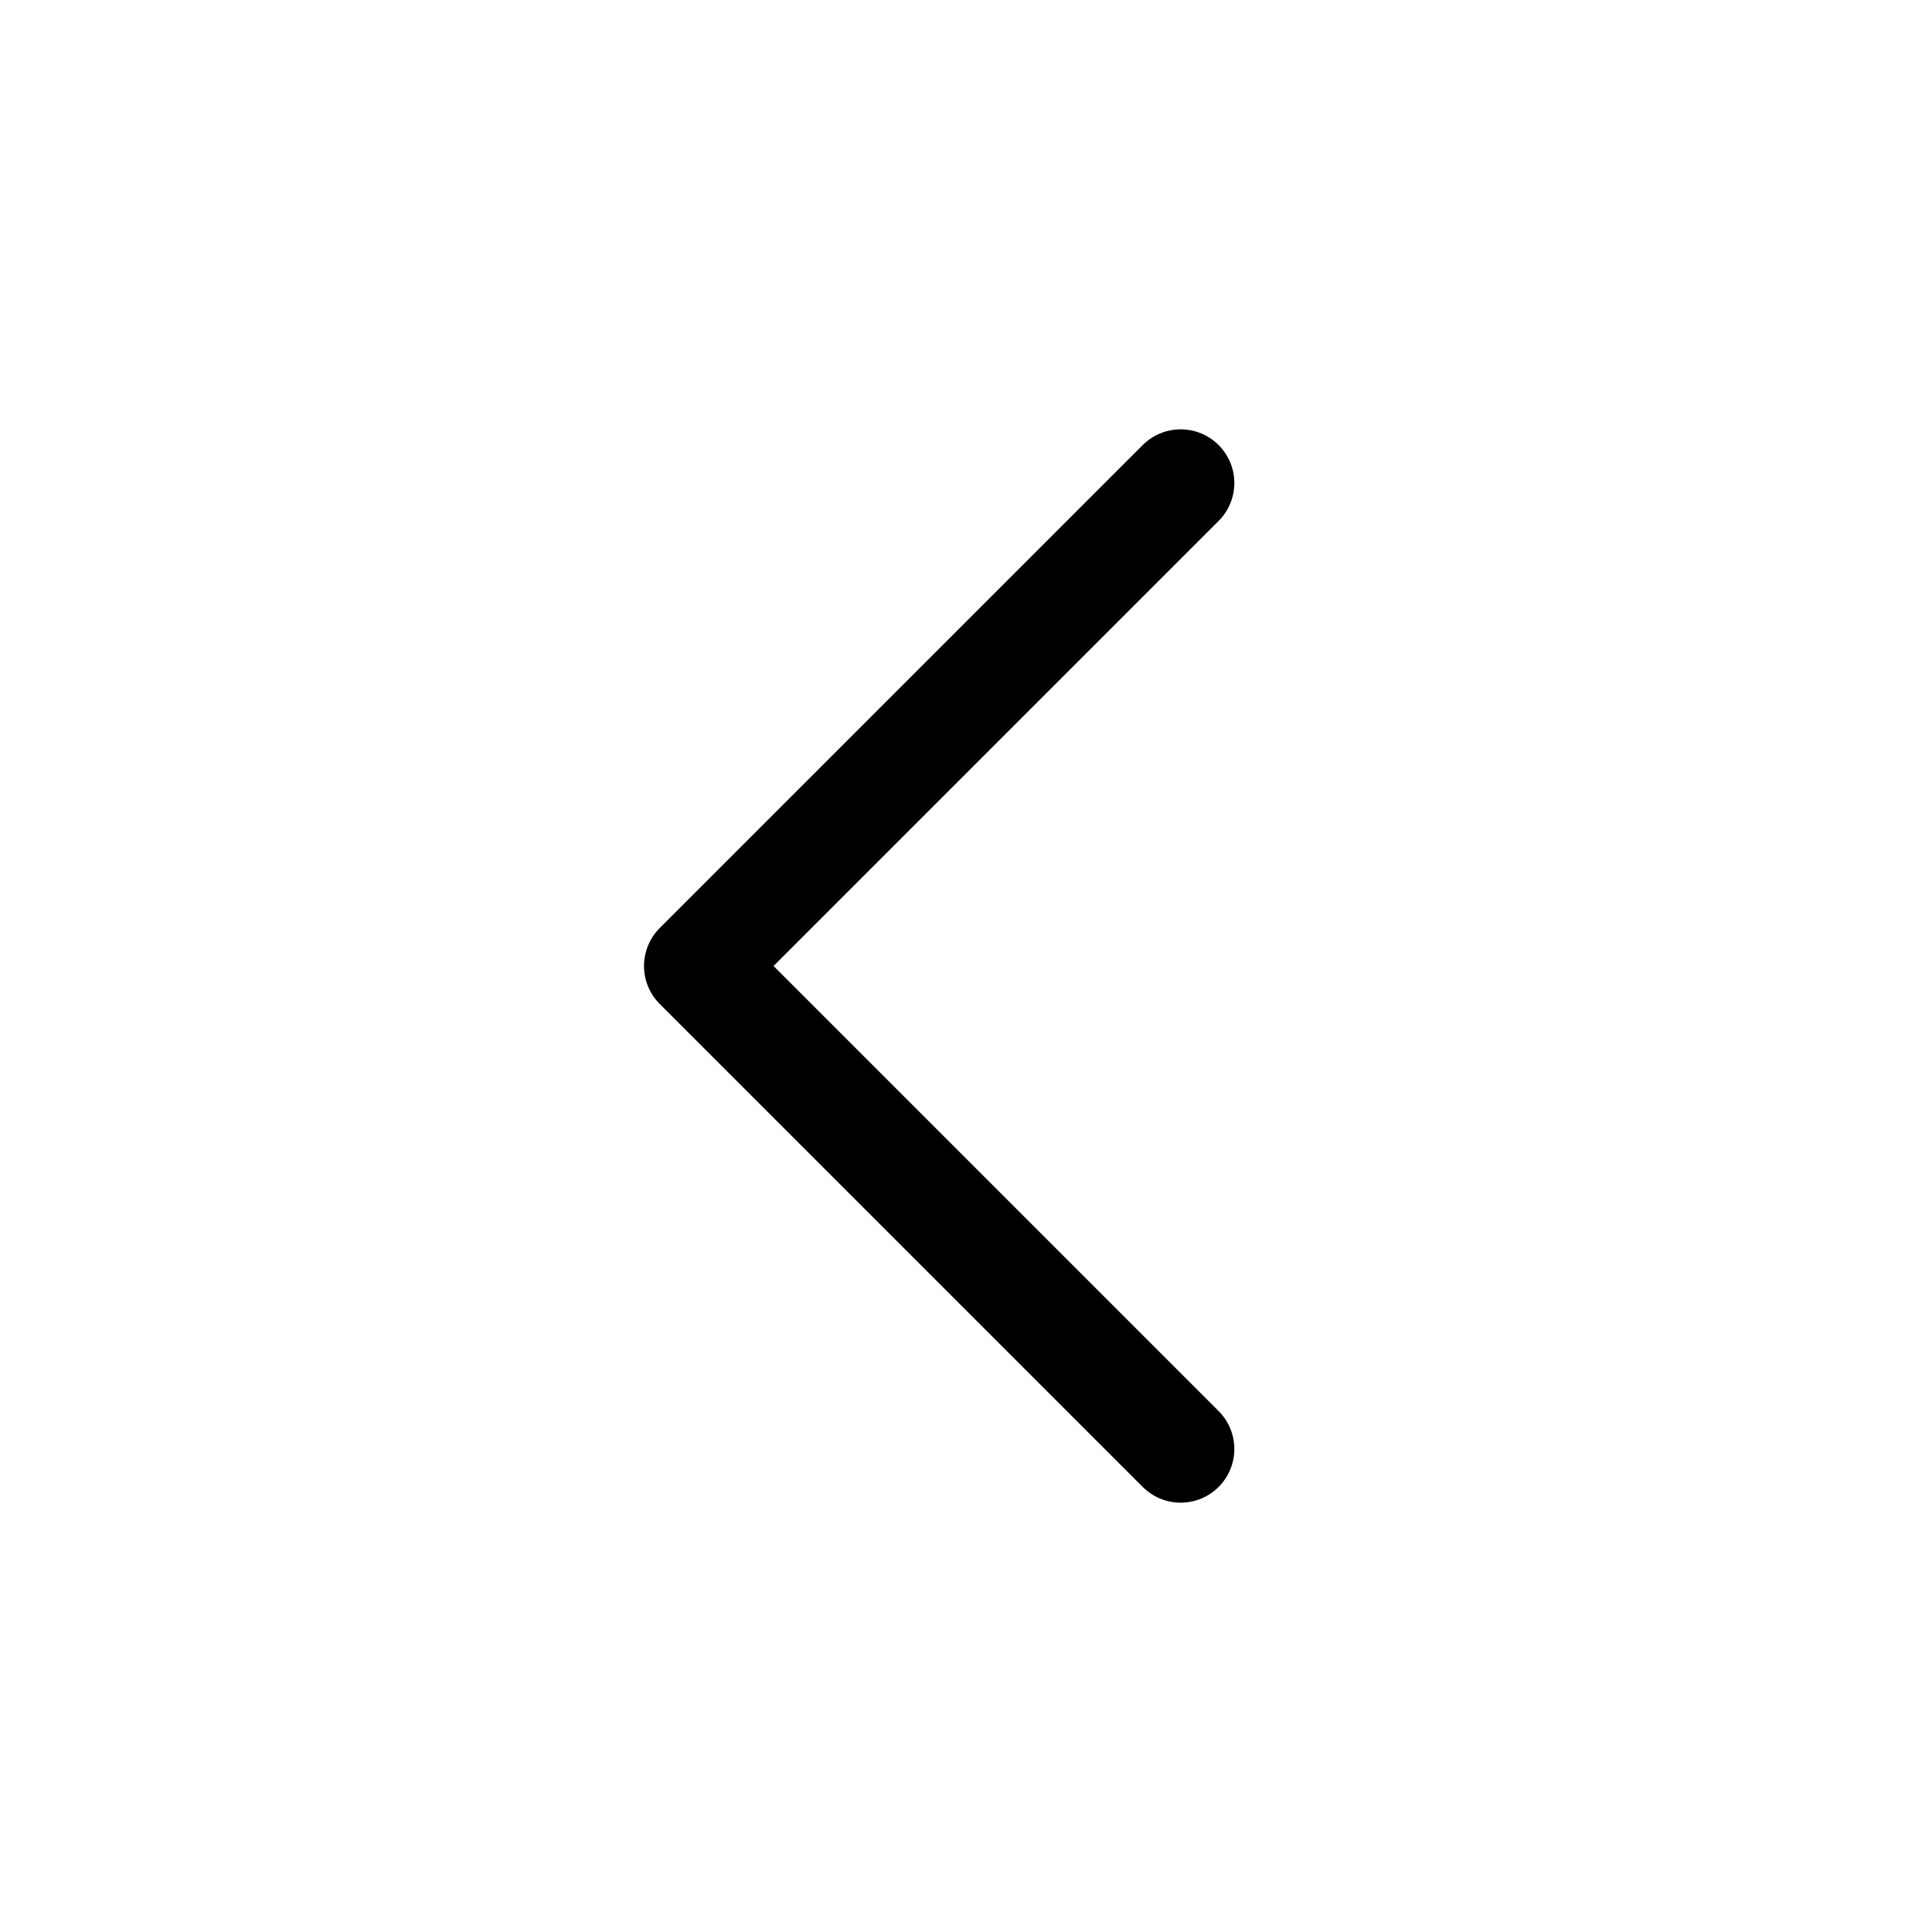
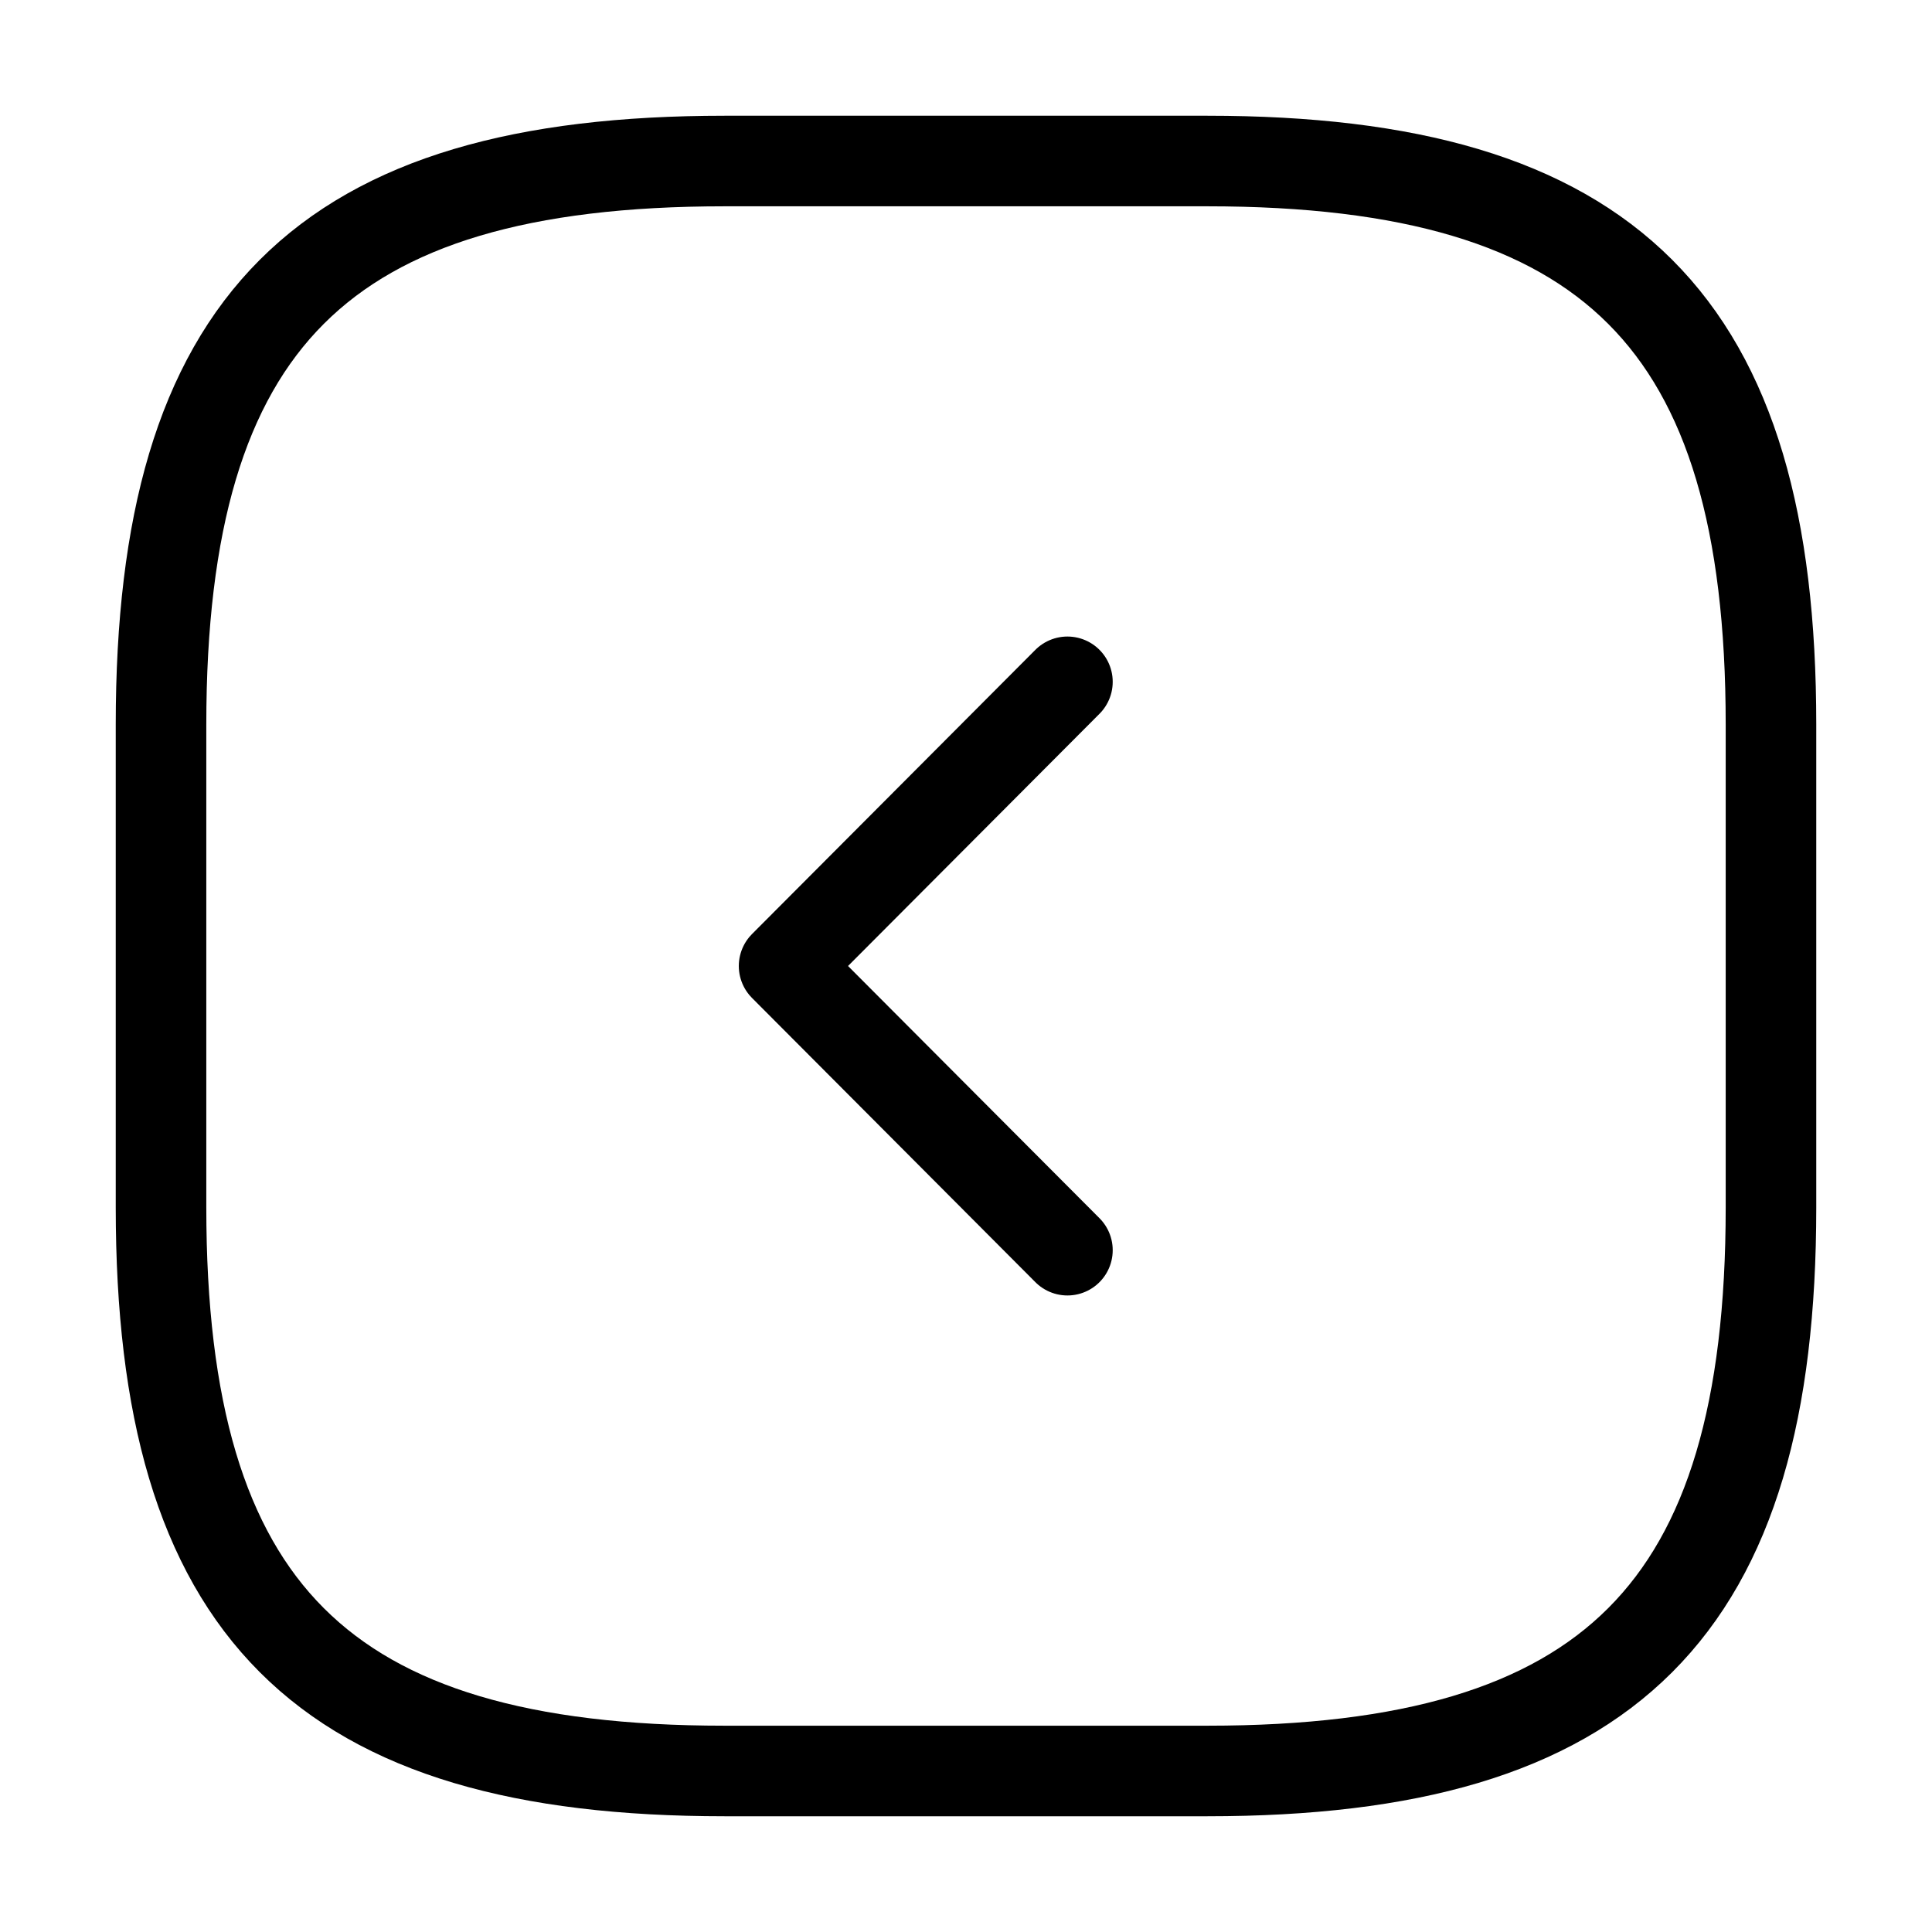
- <svg xmlns="http://www.w3.org/2000/svg" width="36" height="36" viewBox="0 0 36 36" fill="none">
-   <path d="M22 27L13 18L22 9" stroke="black" stroke-width="2" stroke-linecap="round" stroke-linejoin="round" />
+ <svg xmlns="http://www.w3.org/2000/svg" width="32" height="32" viewBox="0 0 32 32" fill="none">
+   <path d="M12 29.333H20C26.667 29.333 29.333 26.667 29.333 20V12C29.333 5.333 26.667 2.667 20 2.667H12C5.333 2.667 2.667 5.333 2.667 12V20C2.667 26.667 5.333 29.333 12 29.333Z" stroke="black" stroke-width="1.5" stroke-linecap="round" stroke-linejoin="round" />
+   <path d="M17.68 20.707L12.987 16L17.68 11.293" stroke="black" stroke-width="1.5" stroke-linecap="round" stroke-linejoin="round" />
</svg>
